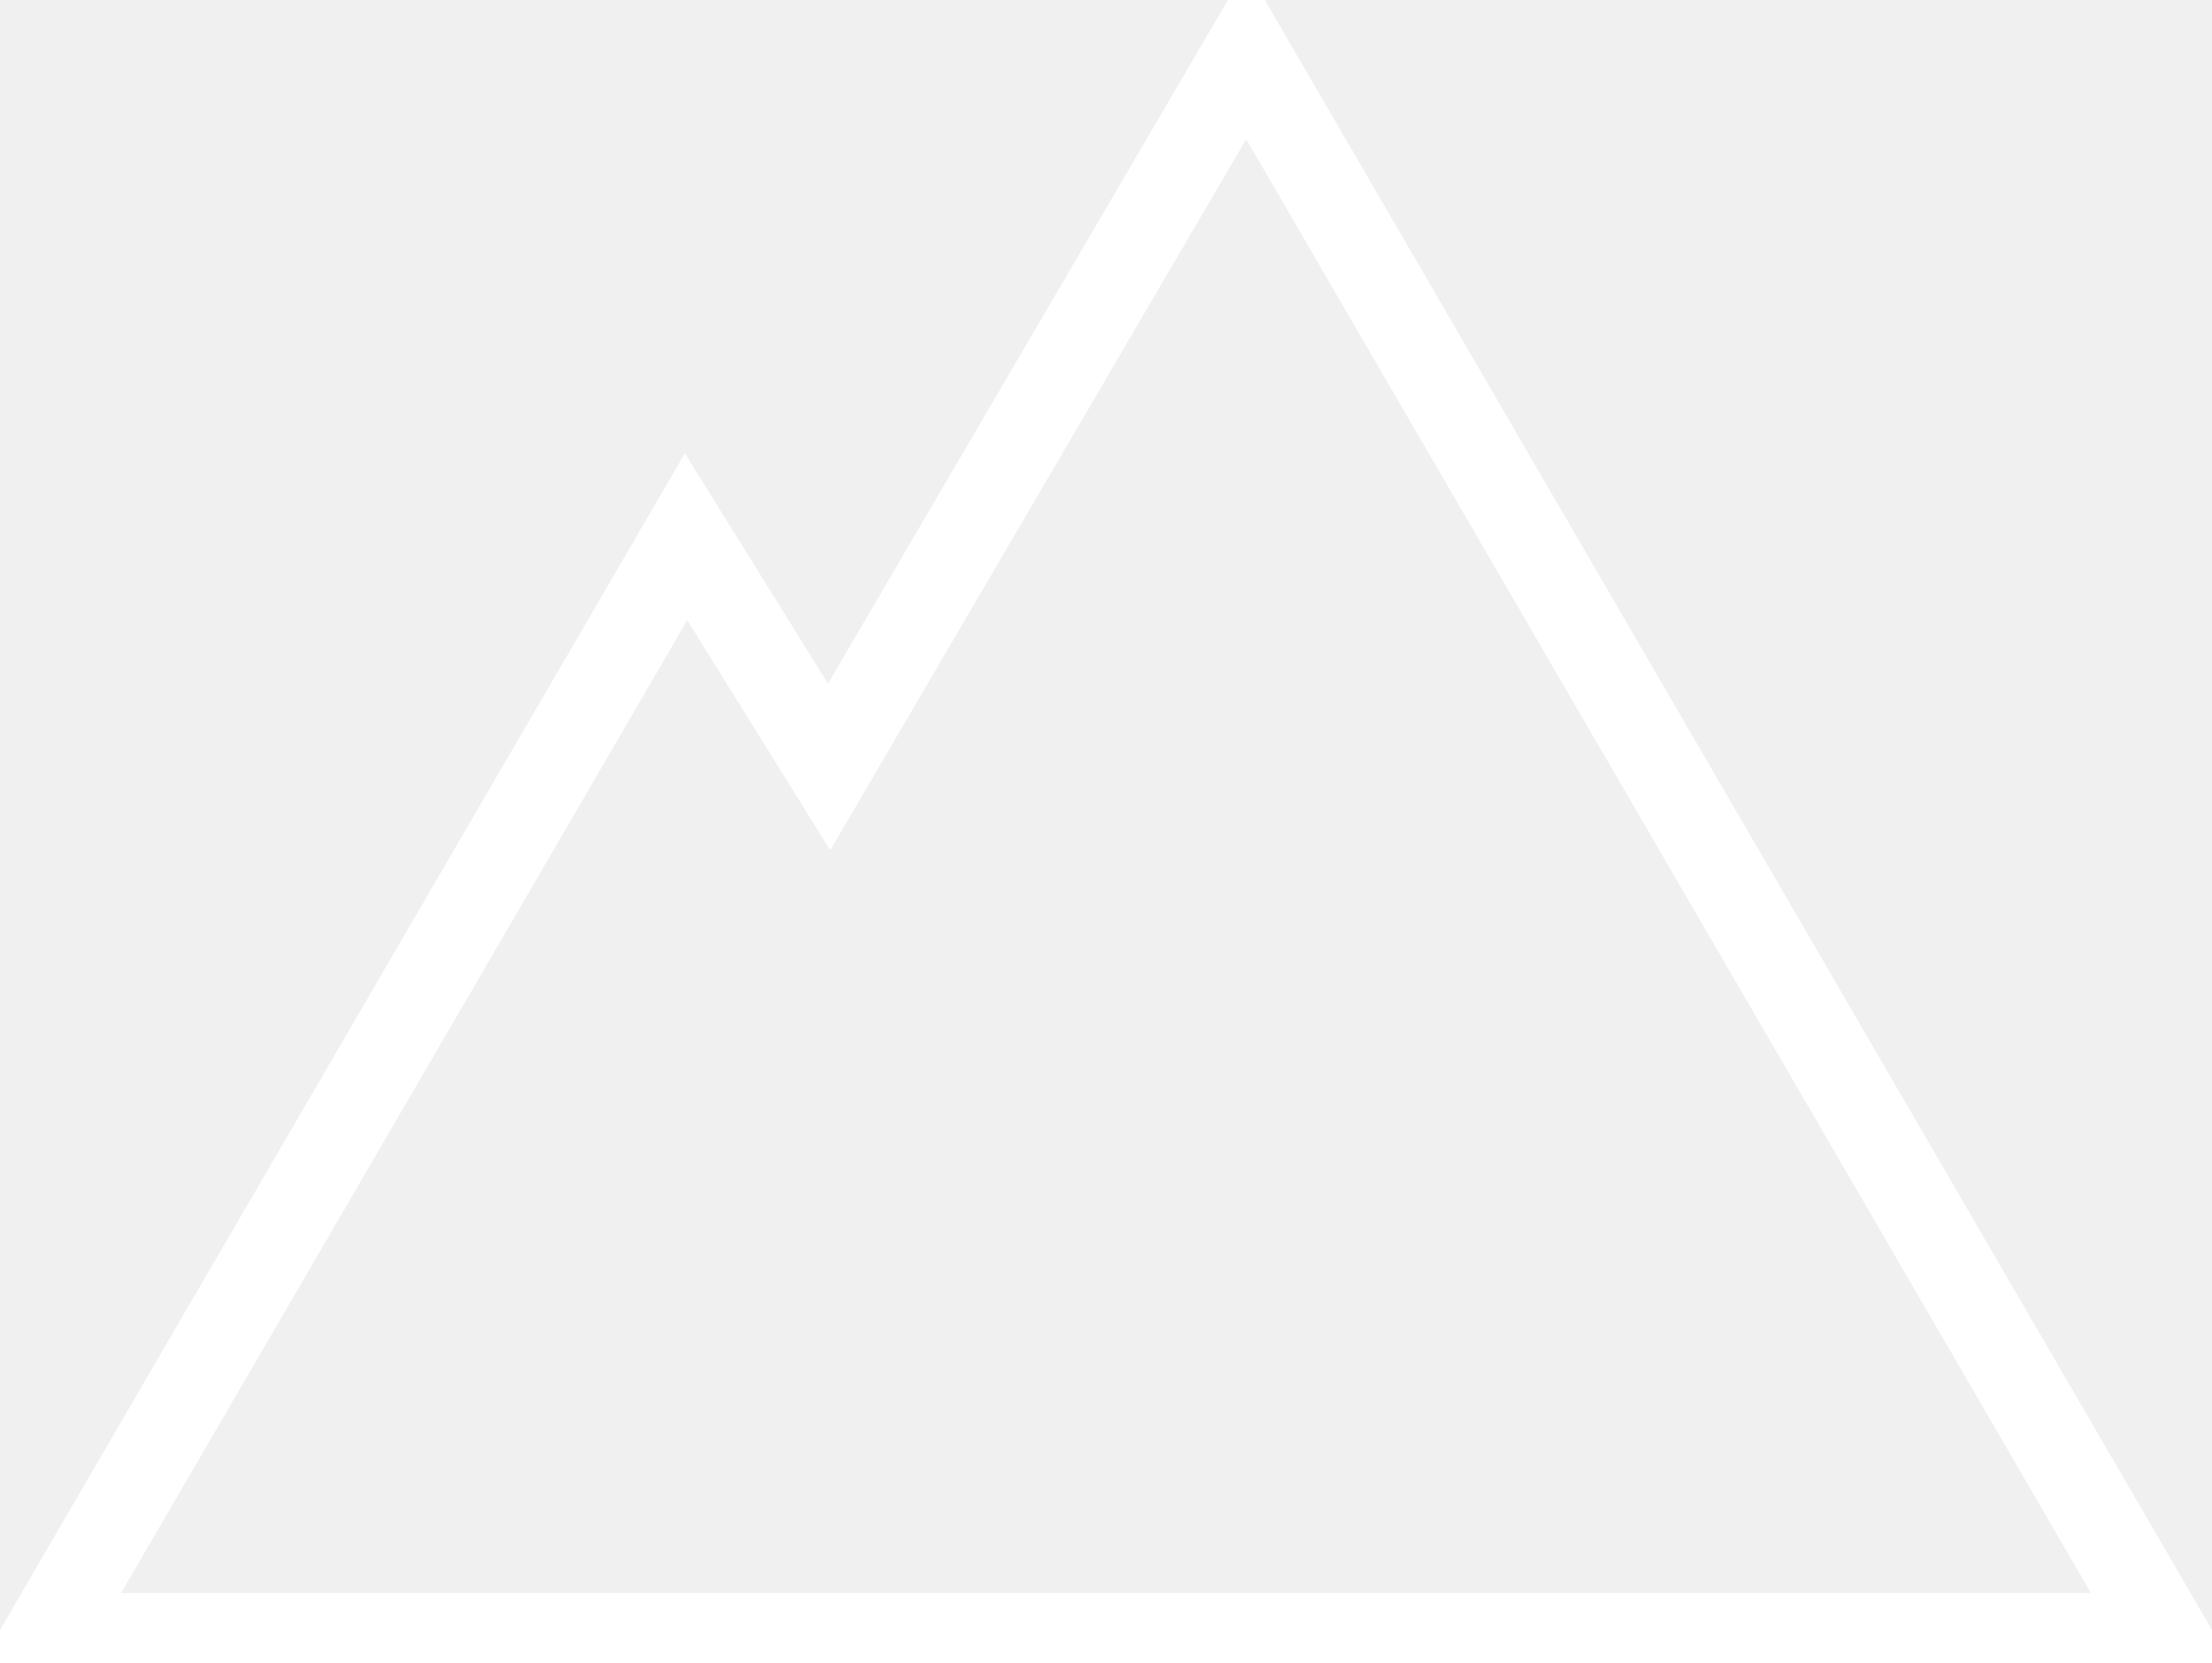
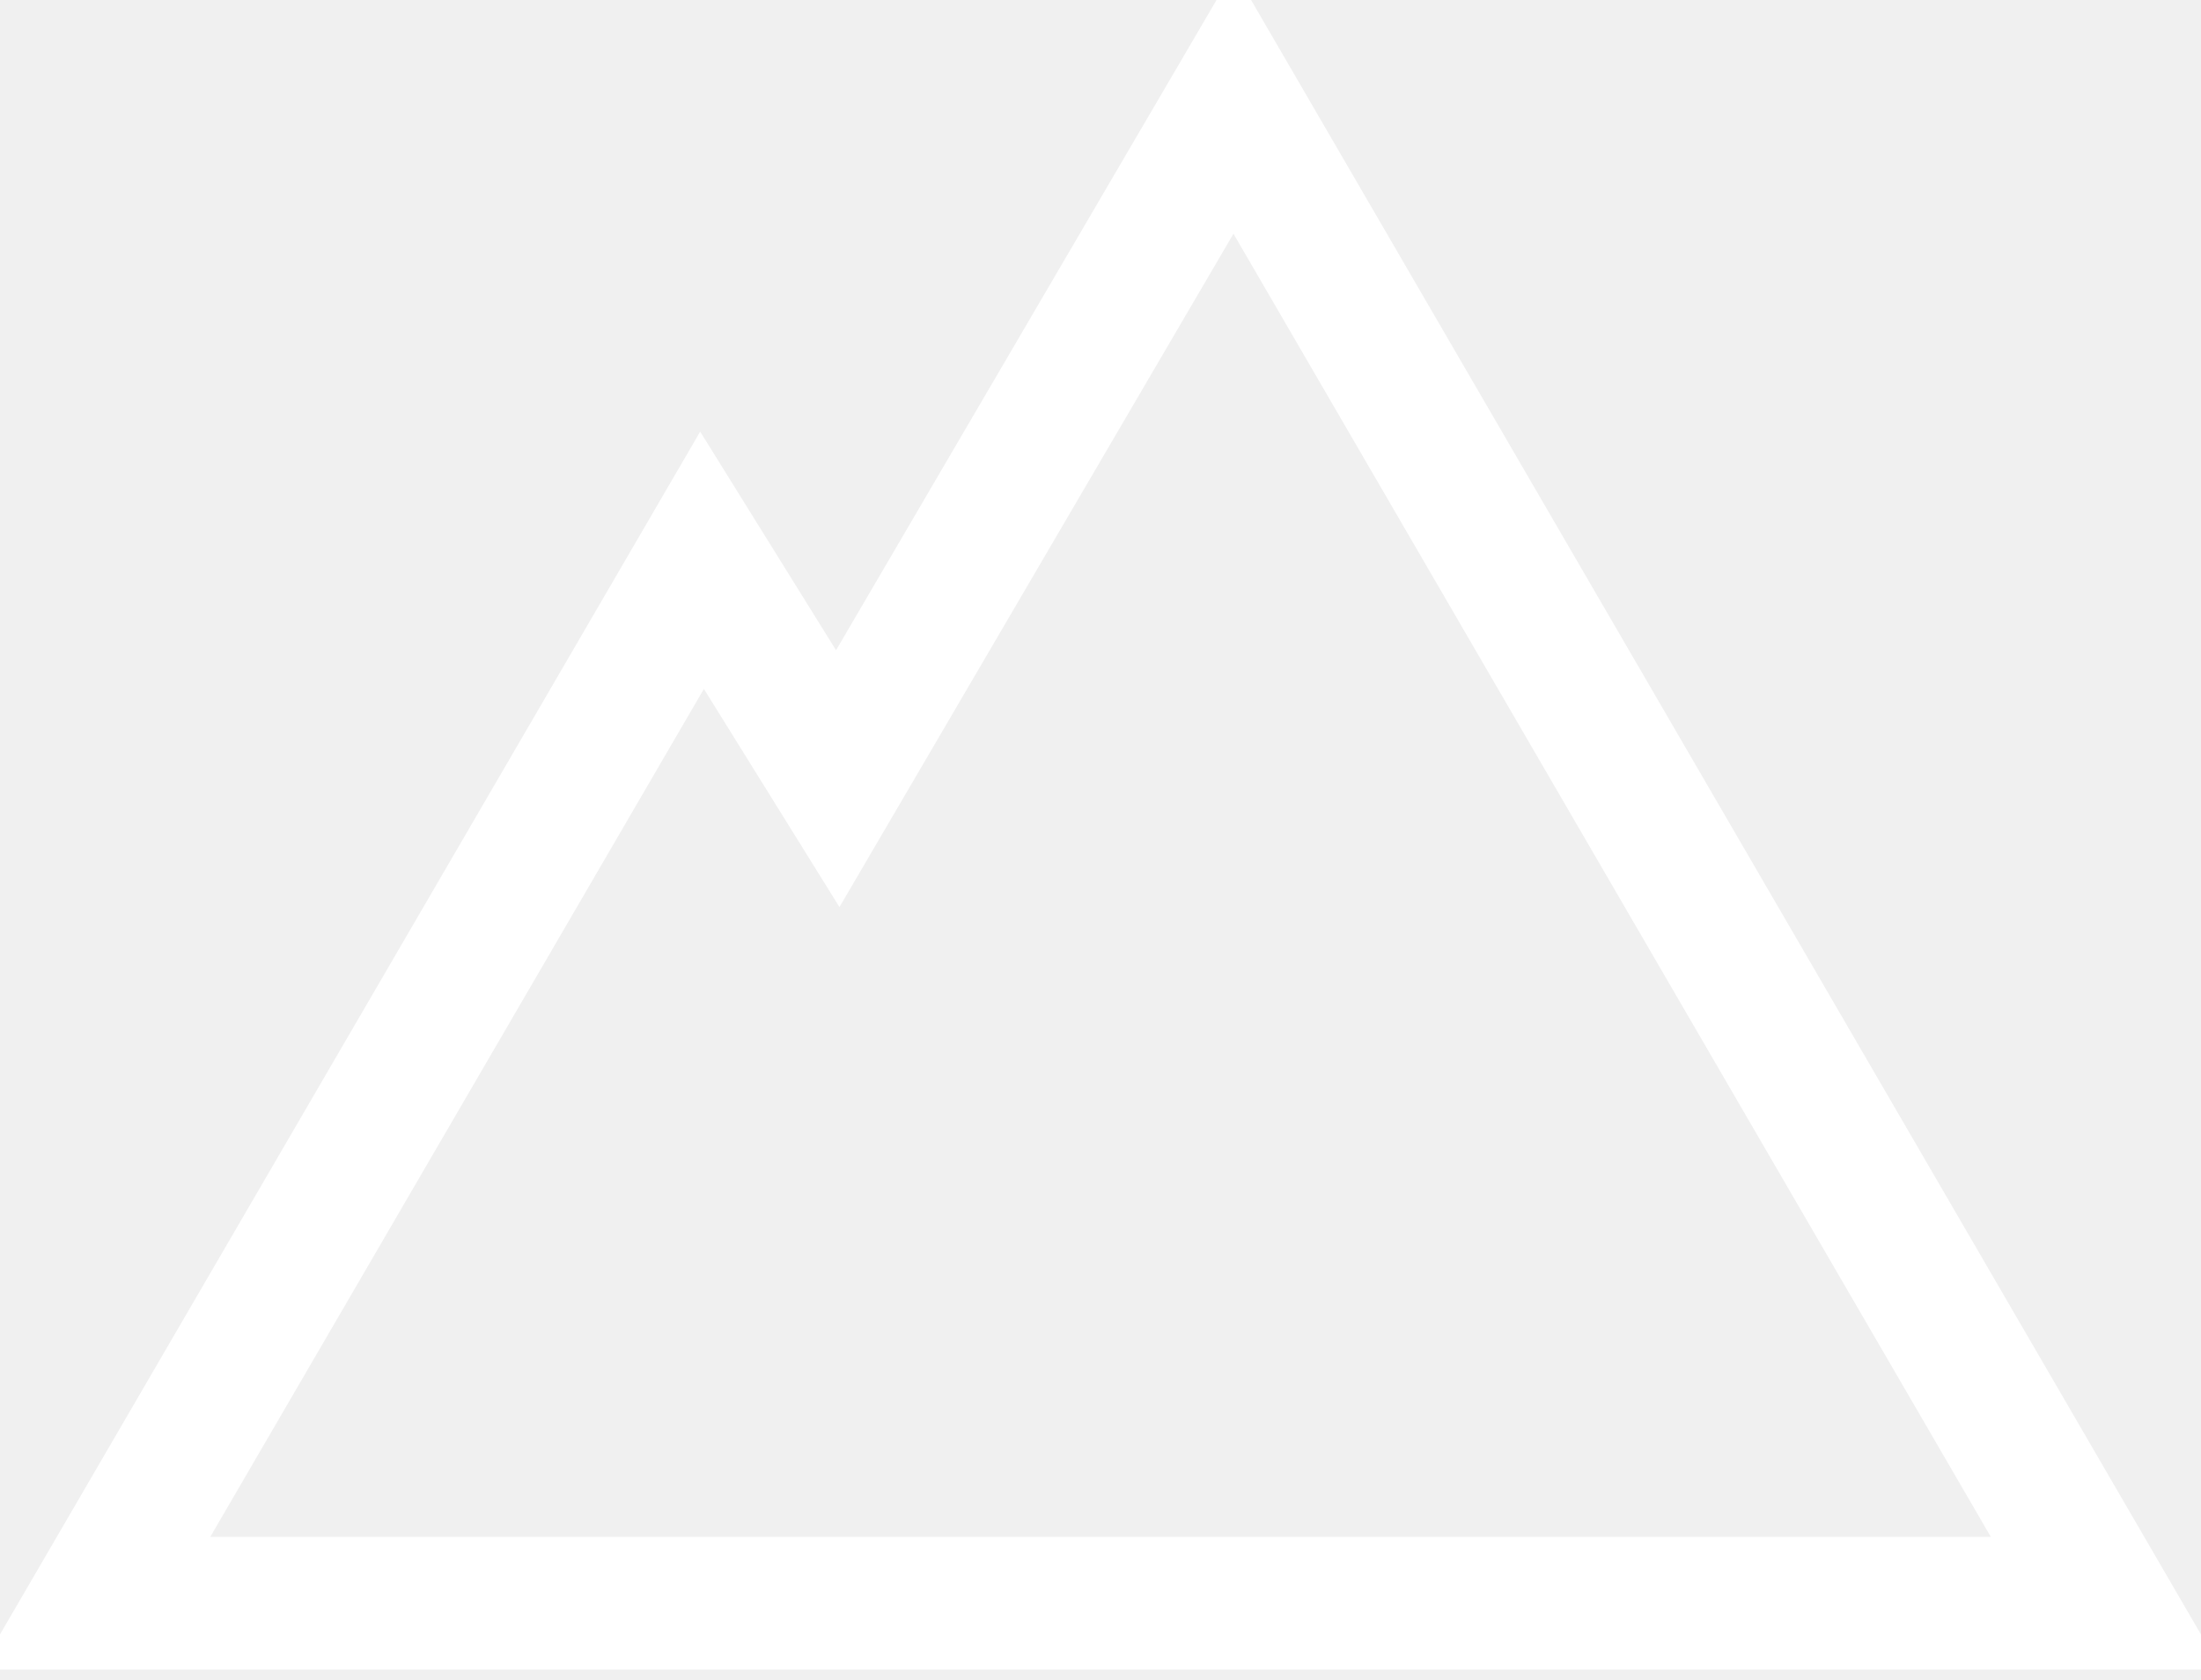
- <svg xmlns="http://www.w3.org/2000/svg" id="Layer_2" data-name="Layer 2" viewBox="0 0 20.57 15.46">
+ <svg xmlns="http://www.w3.org/2000/svg" id="Layer_2" data-name="Layer 2" viewBox="-0.5 -0.5 21.57 16.46">
  <defs>
    <style>
      .cls-1 {
        fill: none;
        stroke: #fff;
        stroke-miterlimit: 10;
-         stroke-width: 0.8px;
+         stroke-width: 1.3px;
      }
    </style>
  </defs>
  <g id="Layer_1-2" data-name="Layer 1">
    <polygon class="cls-1" points="11.59 .5 20.14 15.21 .43 15.21 6.38 4.99 7.71 7.13 11.59 .5" />
  </g>
</svg>
